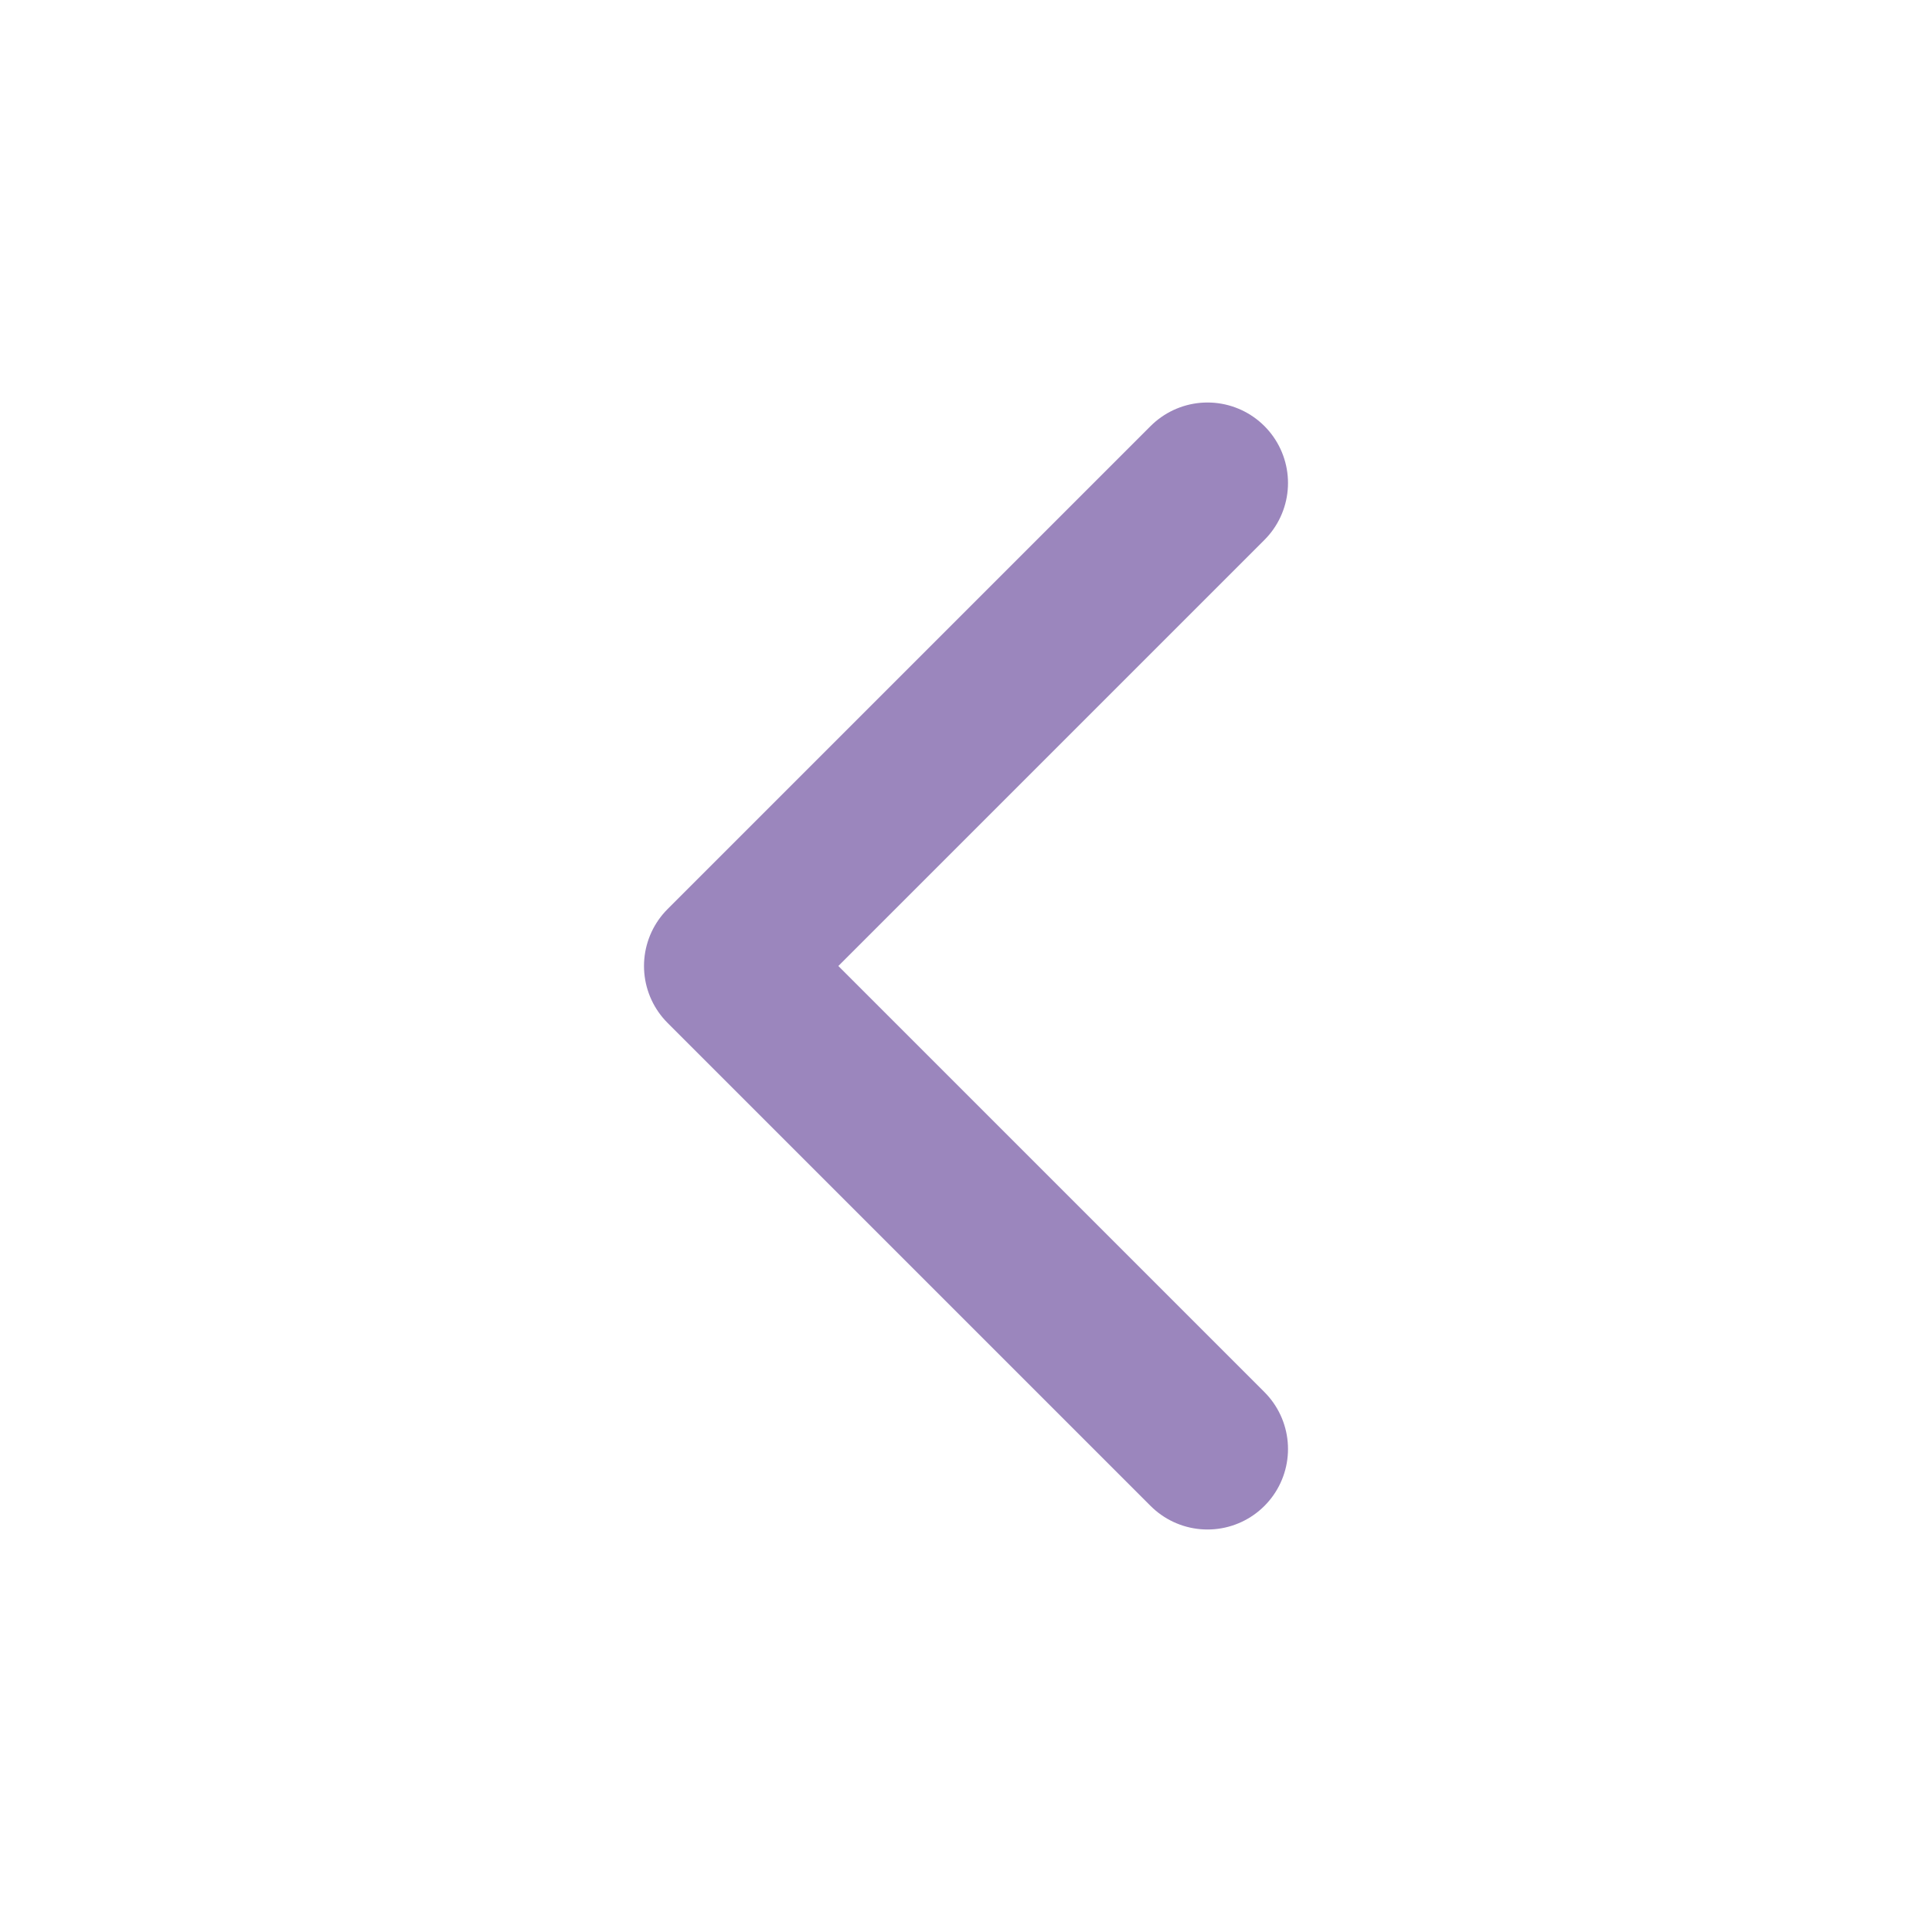
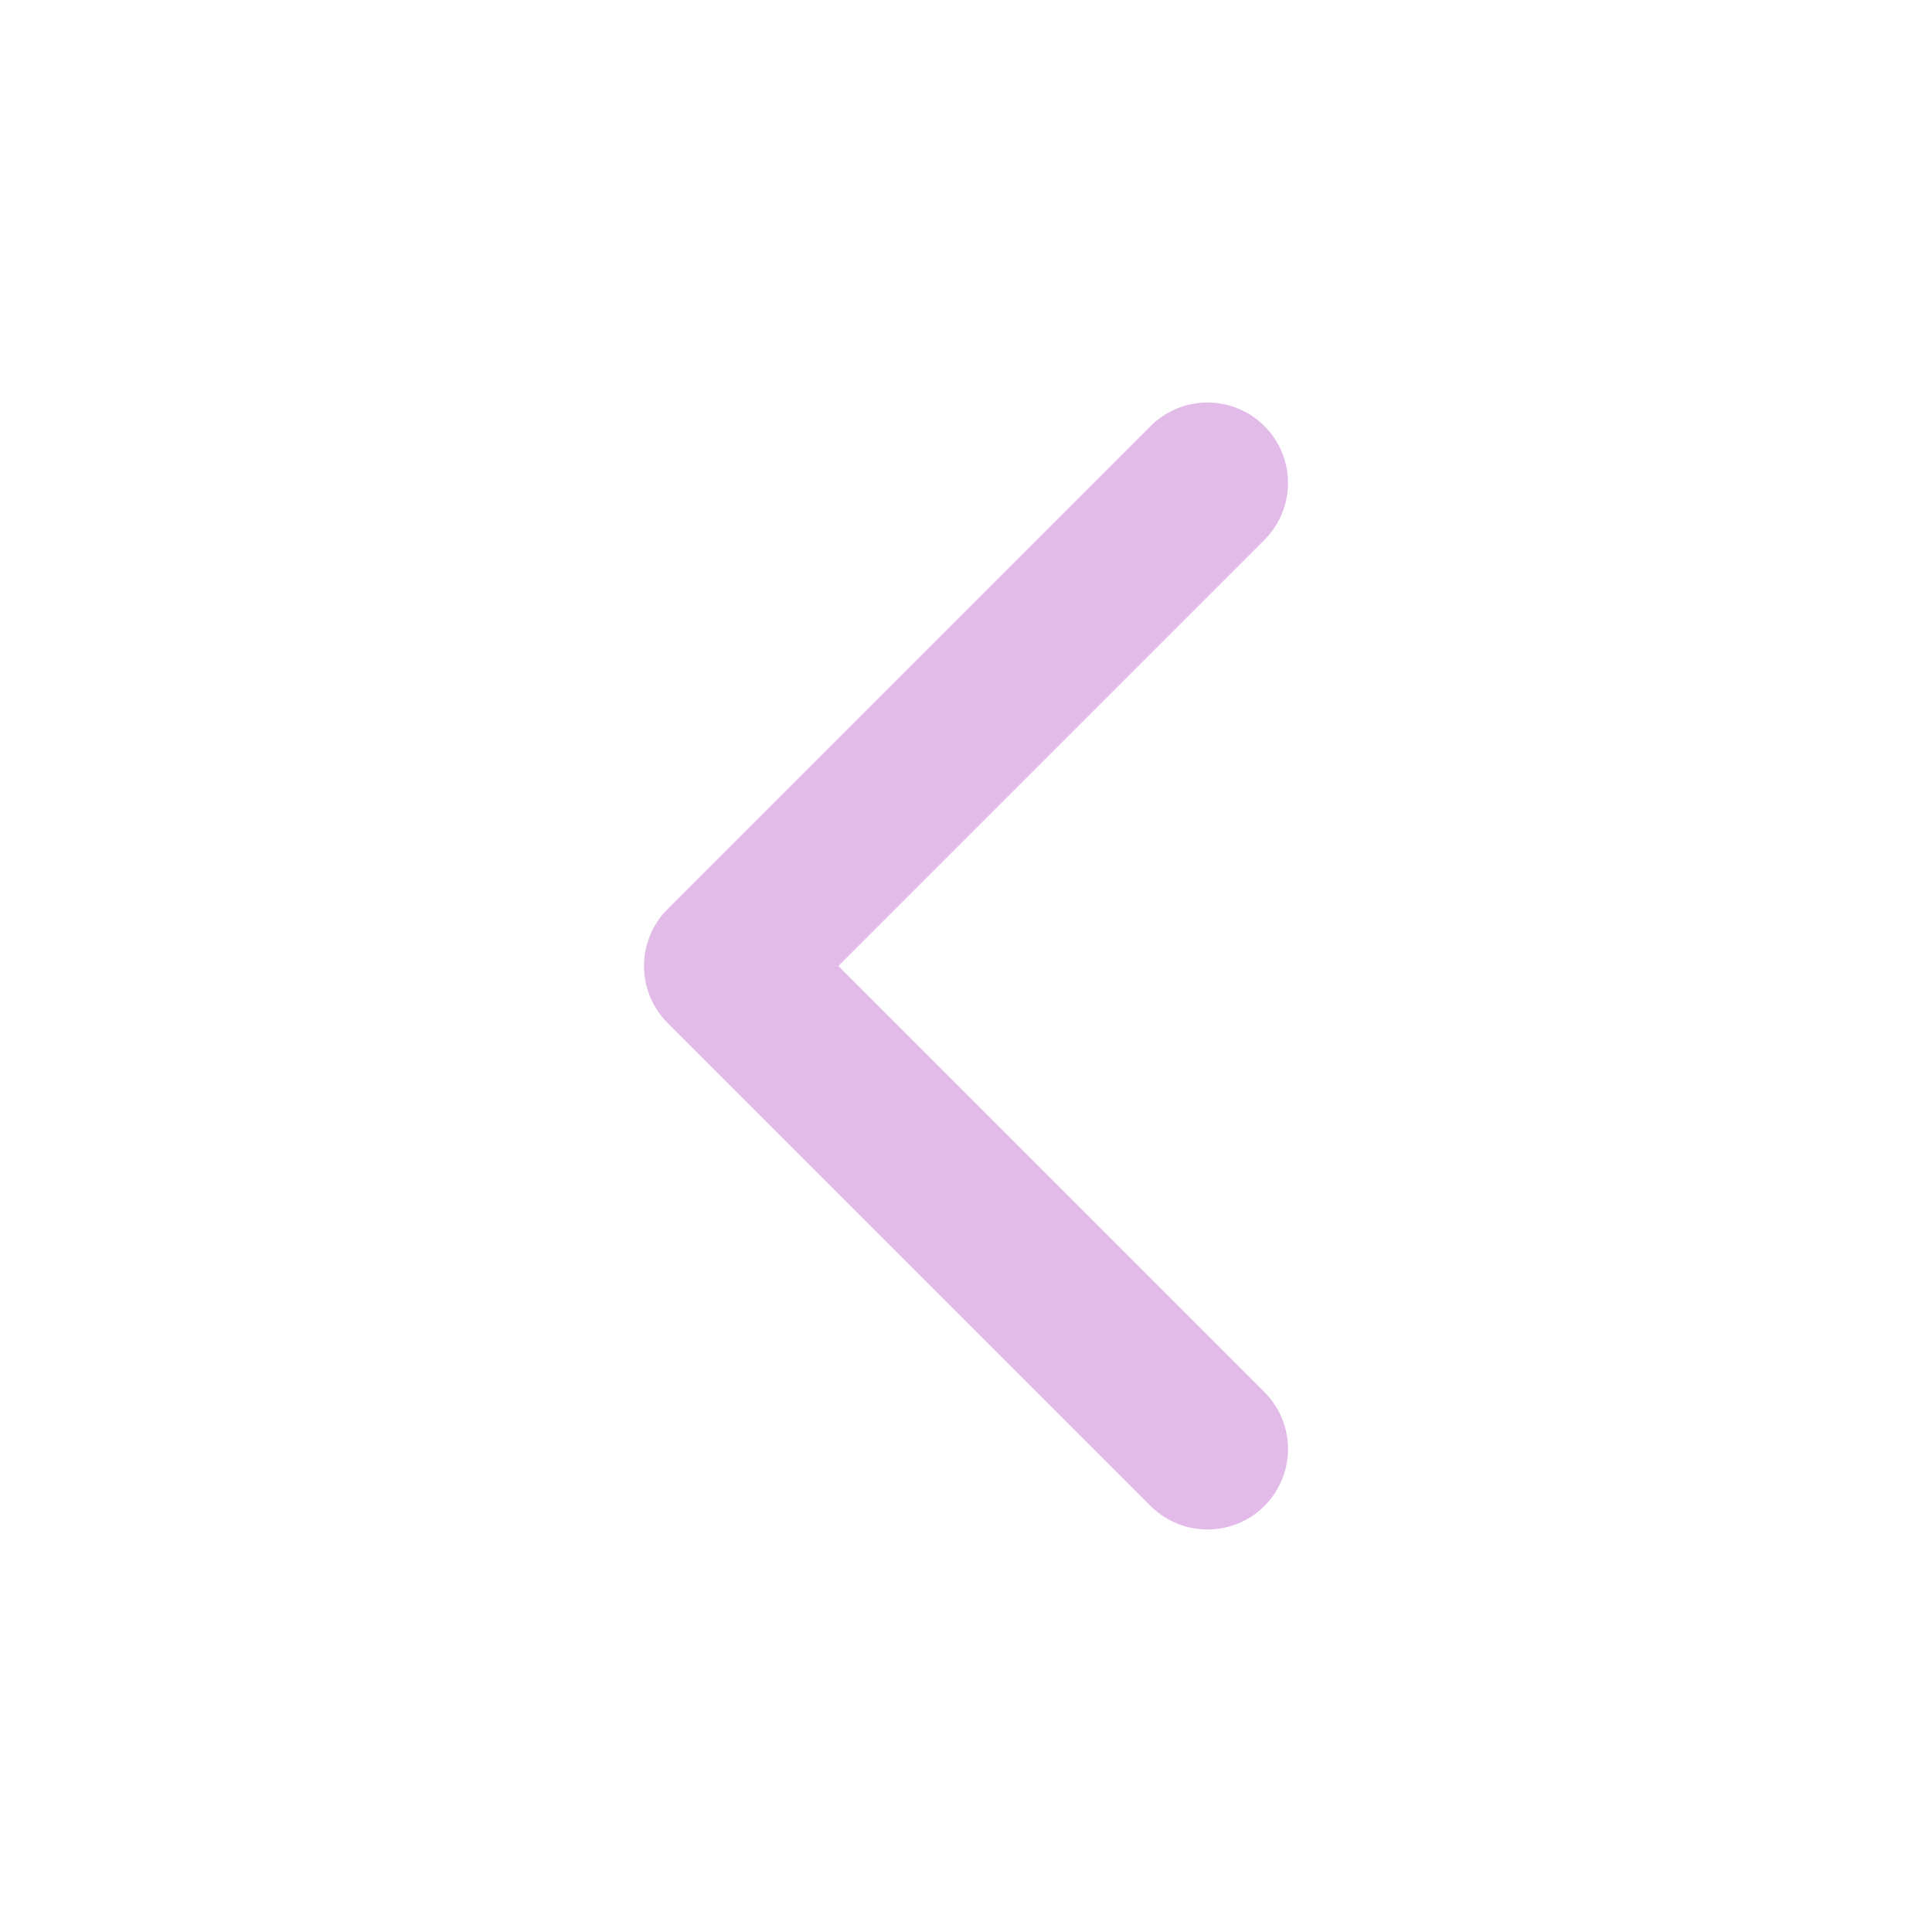
<svg xmlns="http://www.w3.org/2000/svg" width="800px" height="800px" viewBox="0 0 24 24" fill="none">
-   <path d="M15 6L9 12L15 18" stroke="#9B86BD" stroke-width="2" stroke-linecap="round" stroke-linejoin="round" />
+   <path d="M15 6L9 12L15 18" stroke="#E2BBE9" stroke-width="2" stroke-linecap="round" stroke-linejoin="round" />
</svg>
